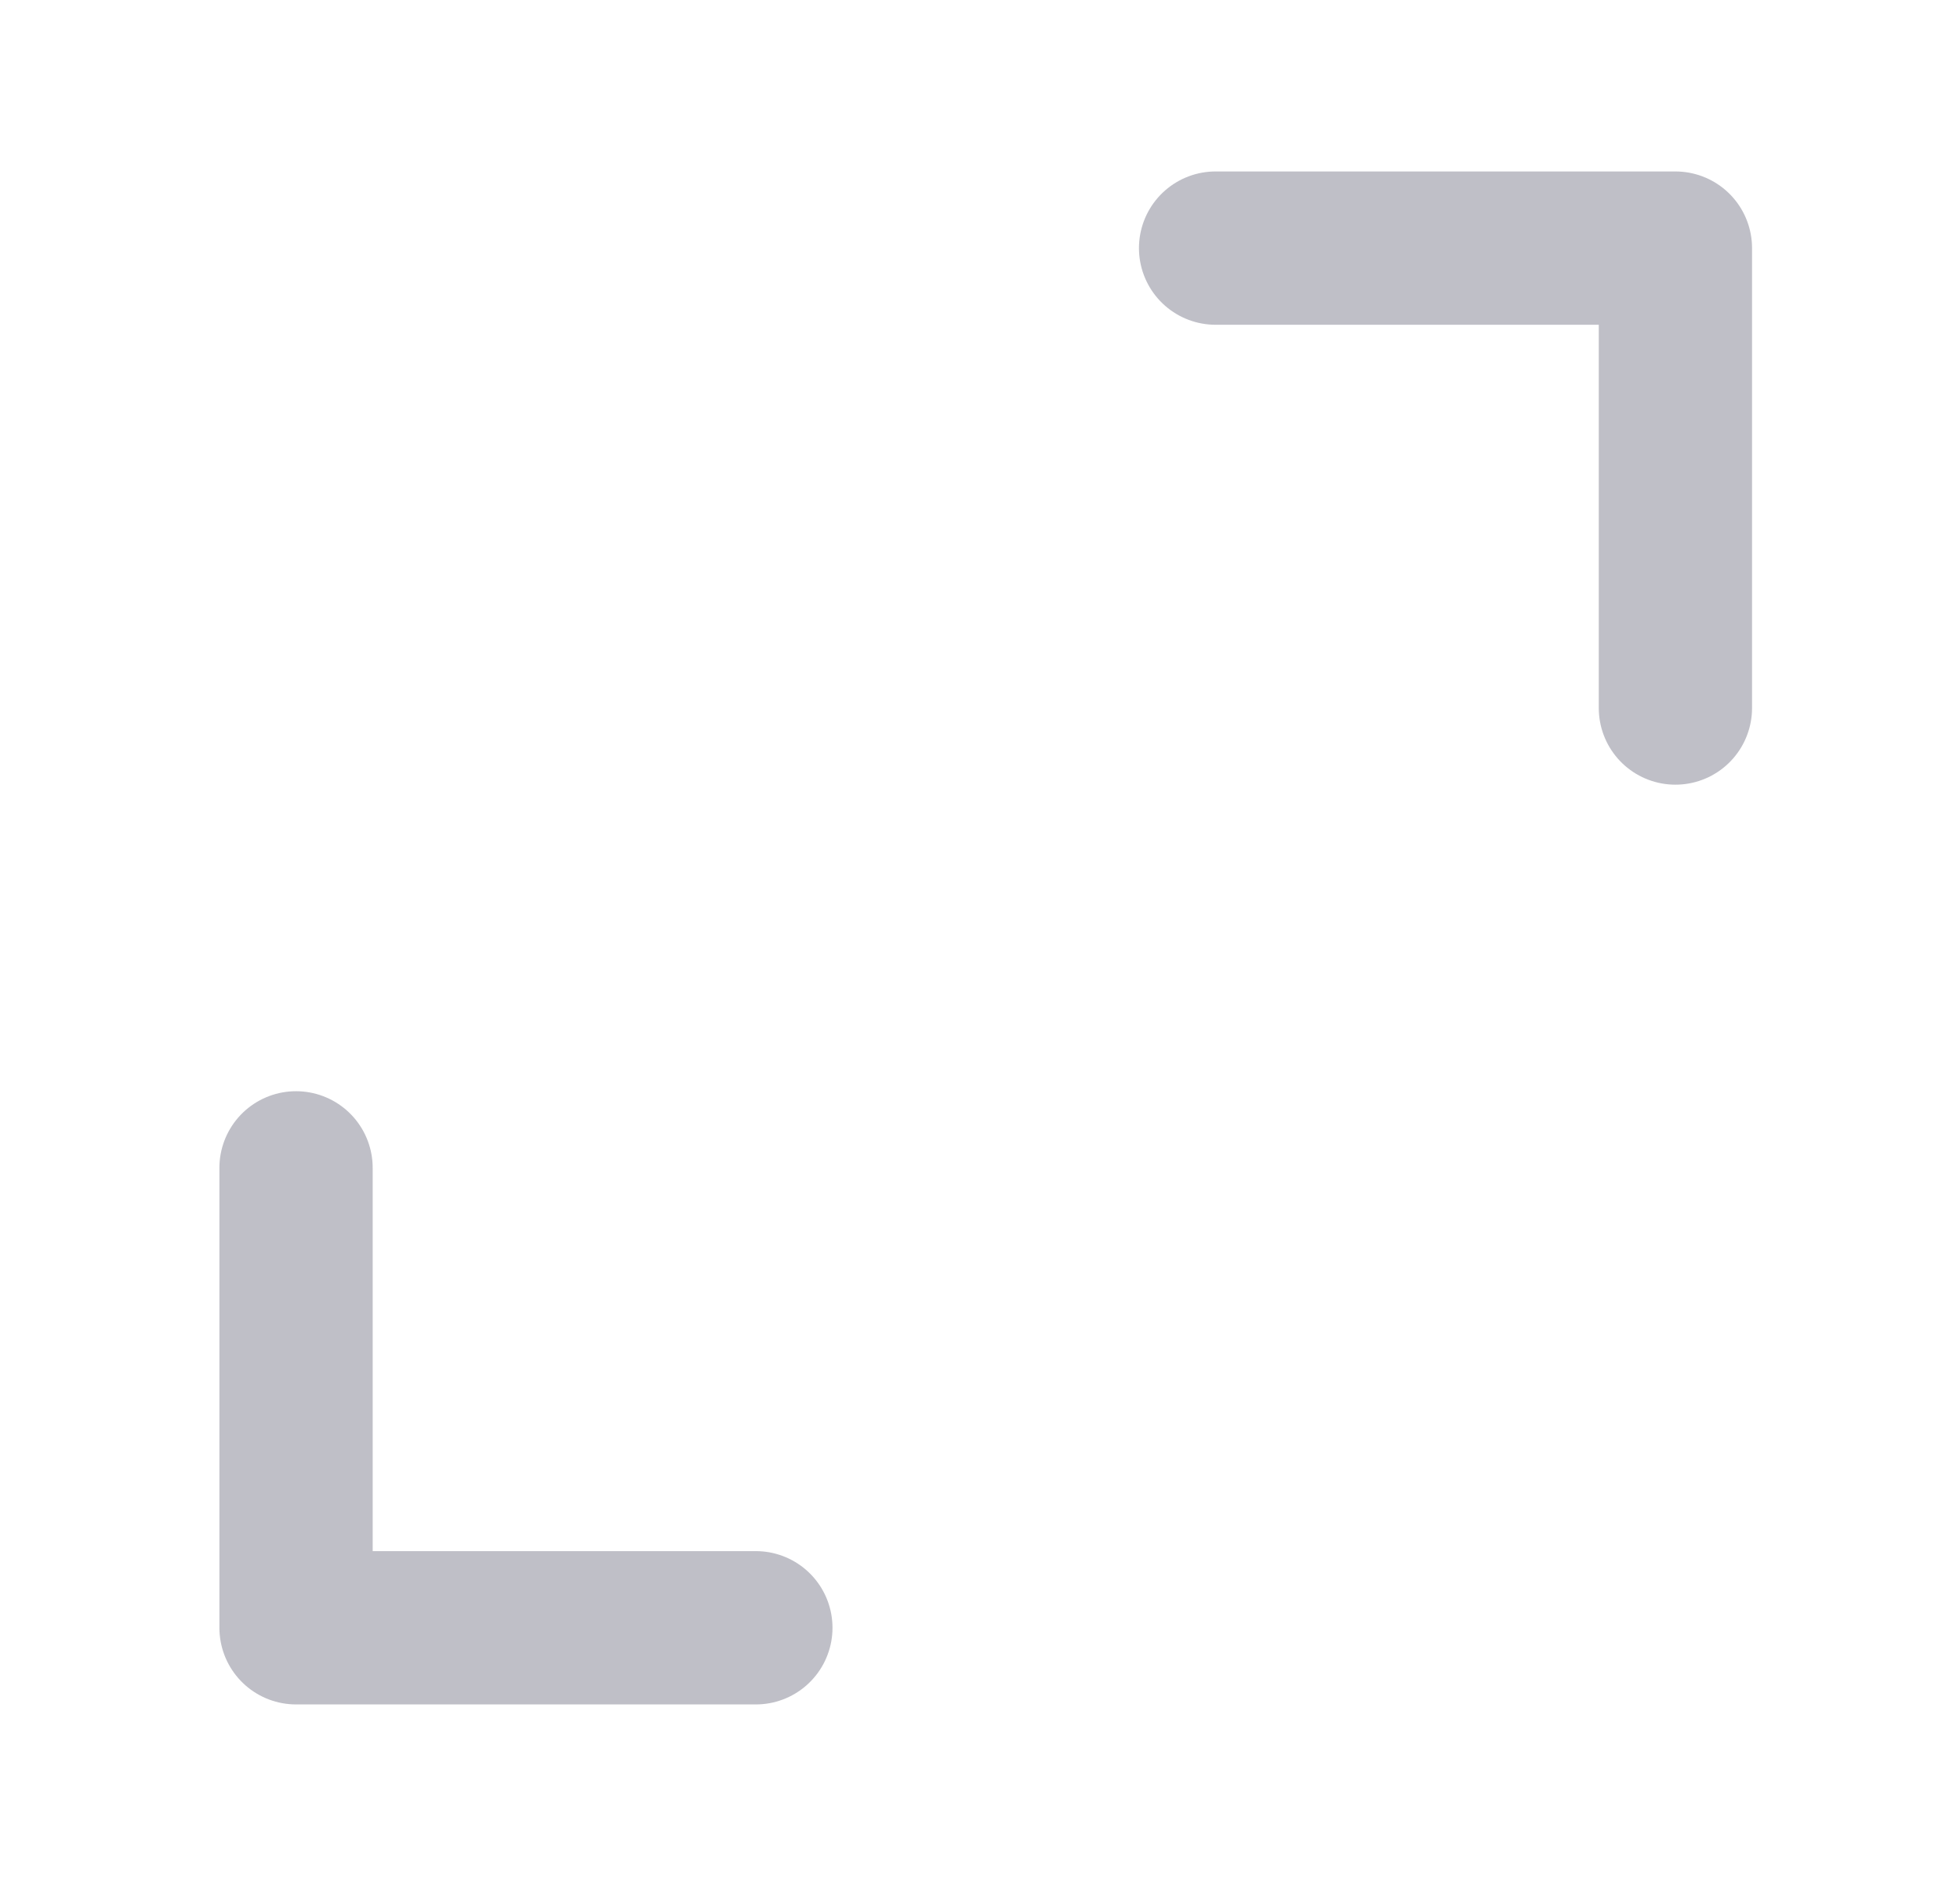
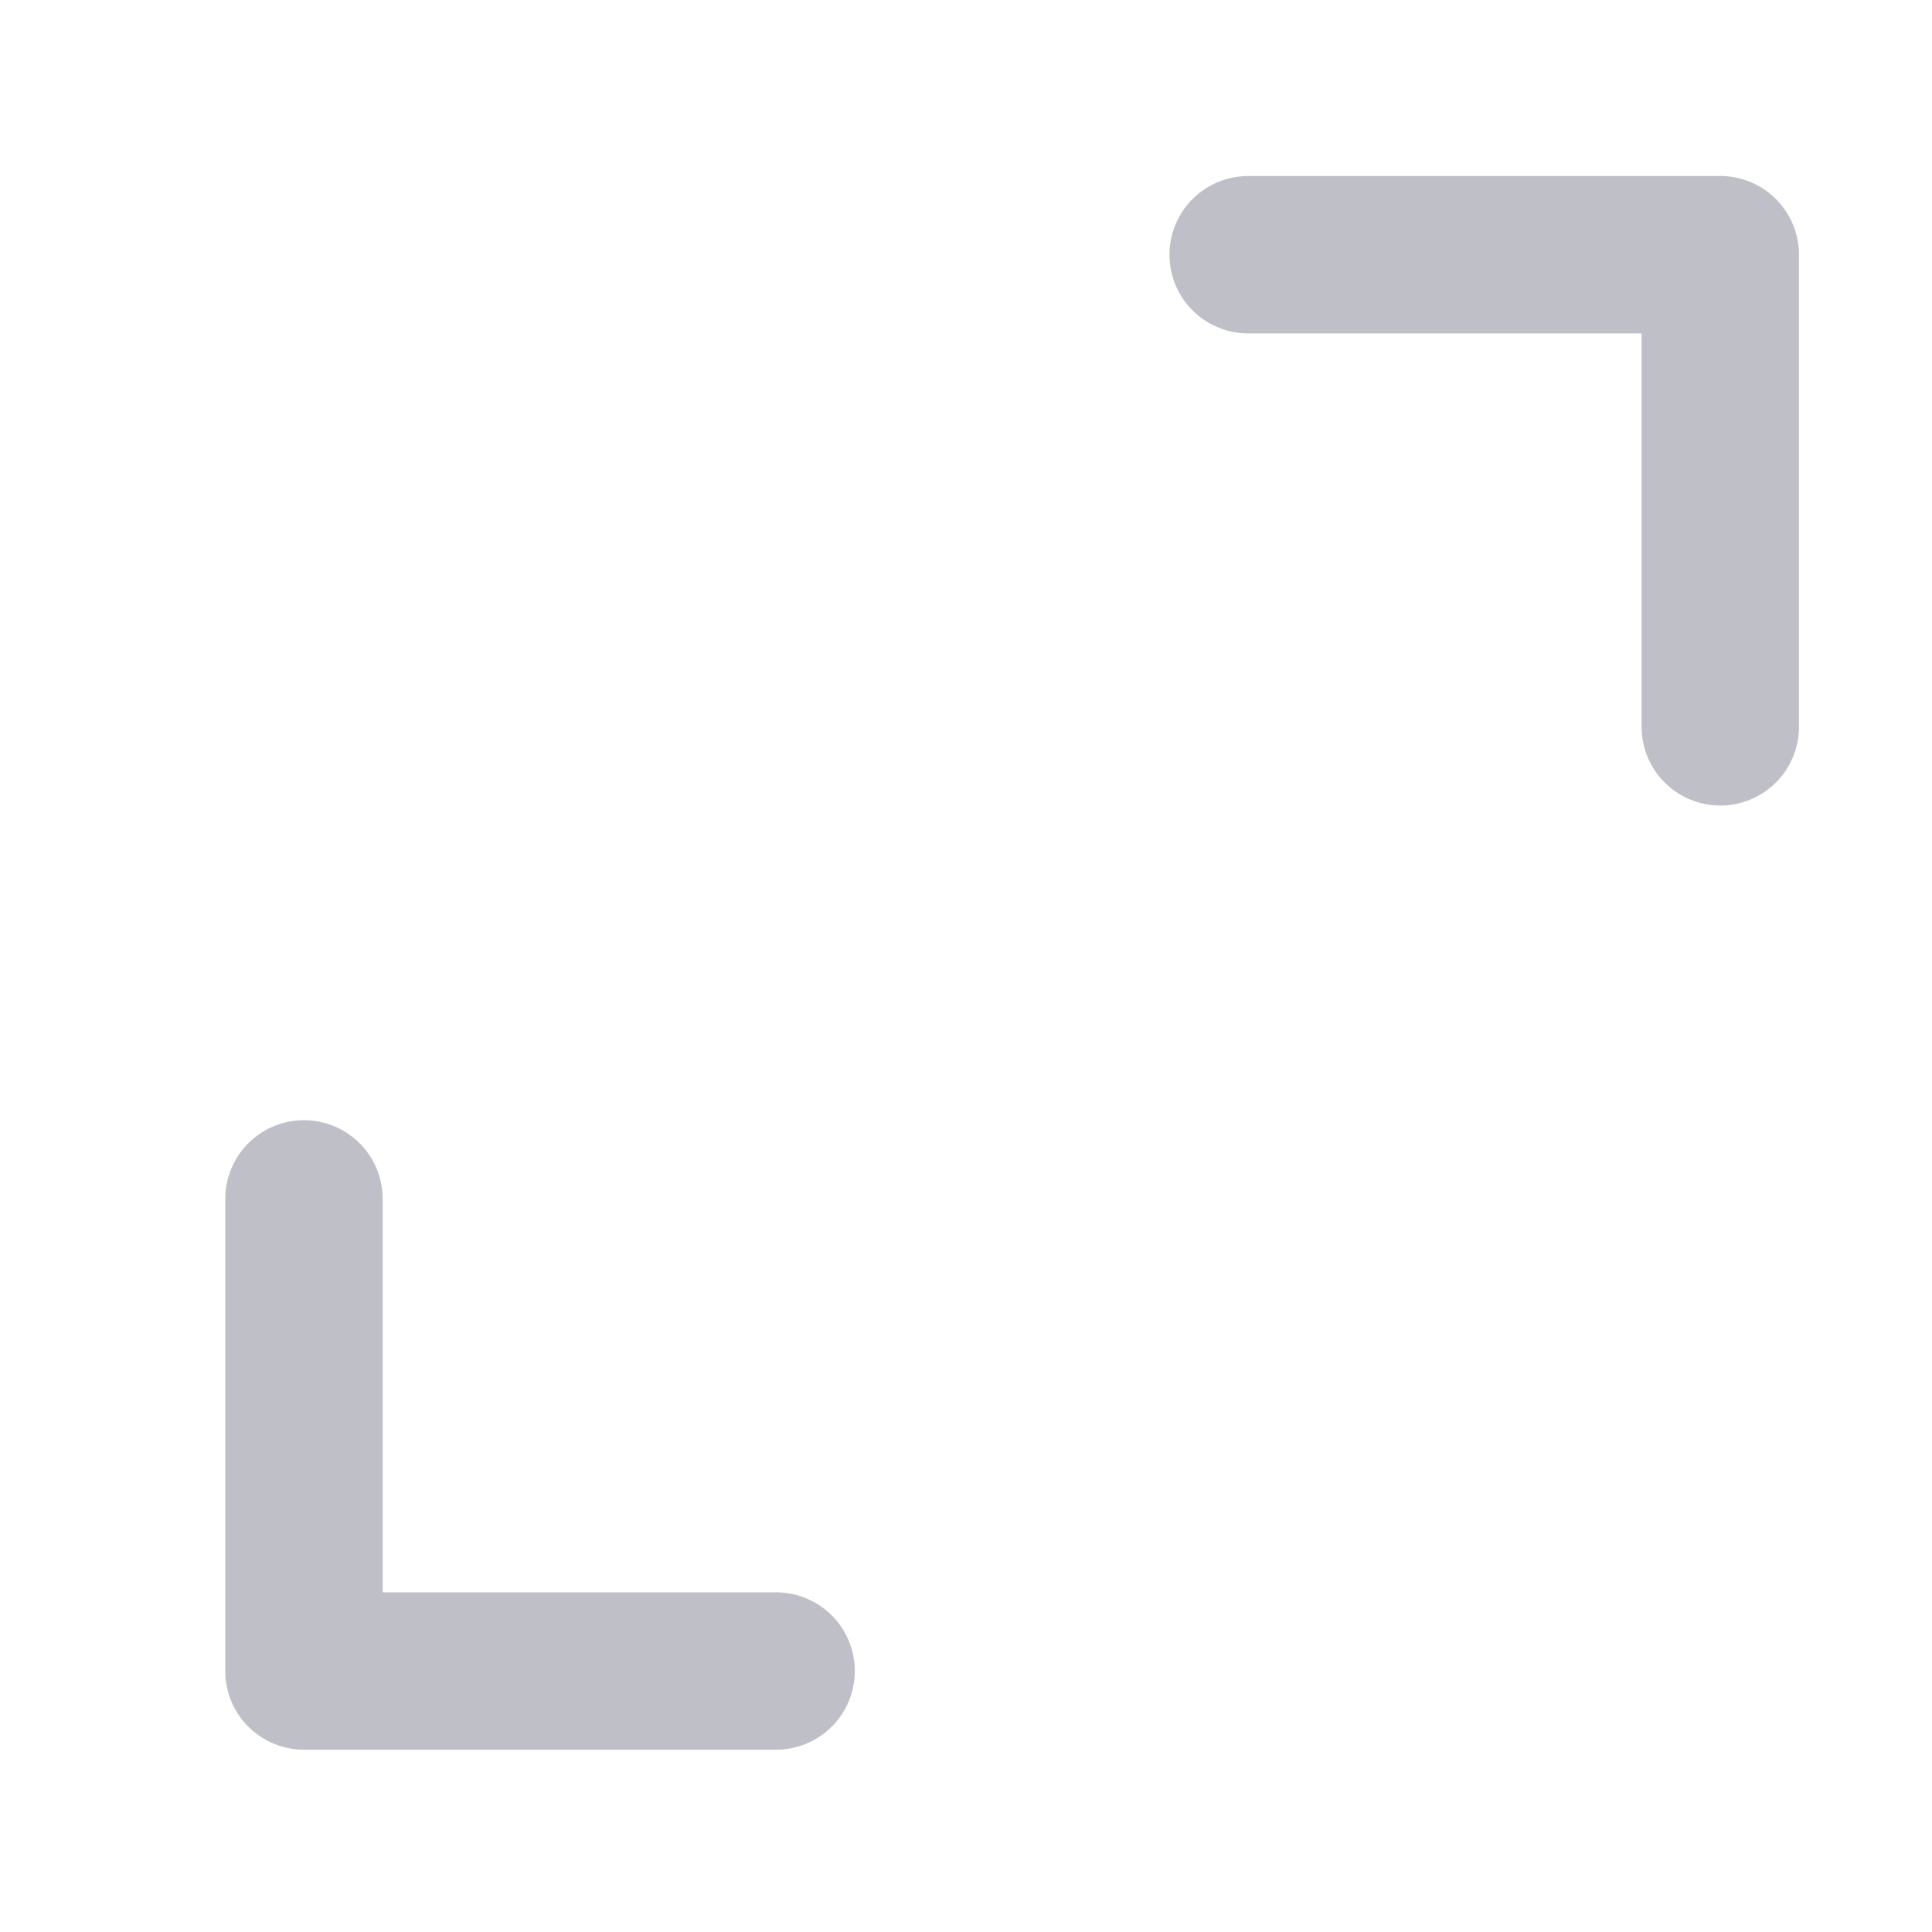
- <svg xmlns="http://www.w3.org/2000/svg" width="25" height="24" viewBox="0 0 25 24" fill="none">
+ <svg xmlns="http://www.w3.org/2000/svg" width="24" height="24" viewBox="0 0 24 24" fill="none">
  <path d="M15.505 3.164H21.37V9.029" stroke="#BFBFC7" stroke-width="1.955" stroke-linecap="round" stroke-linejoin="round" />
  <path d="M9.641 20.758H3.776V14.893" stroke="#BFBFC7" stroke-width="1.955" stroke-linecap="round" stroke-linejoin="round" />
</svg>
